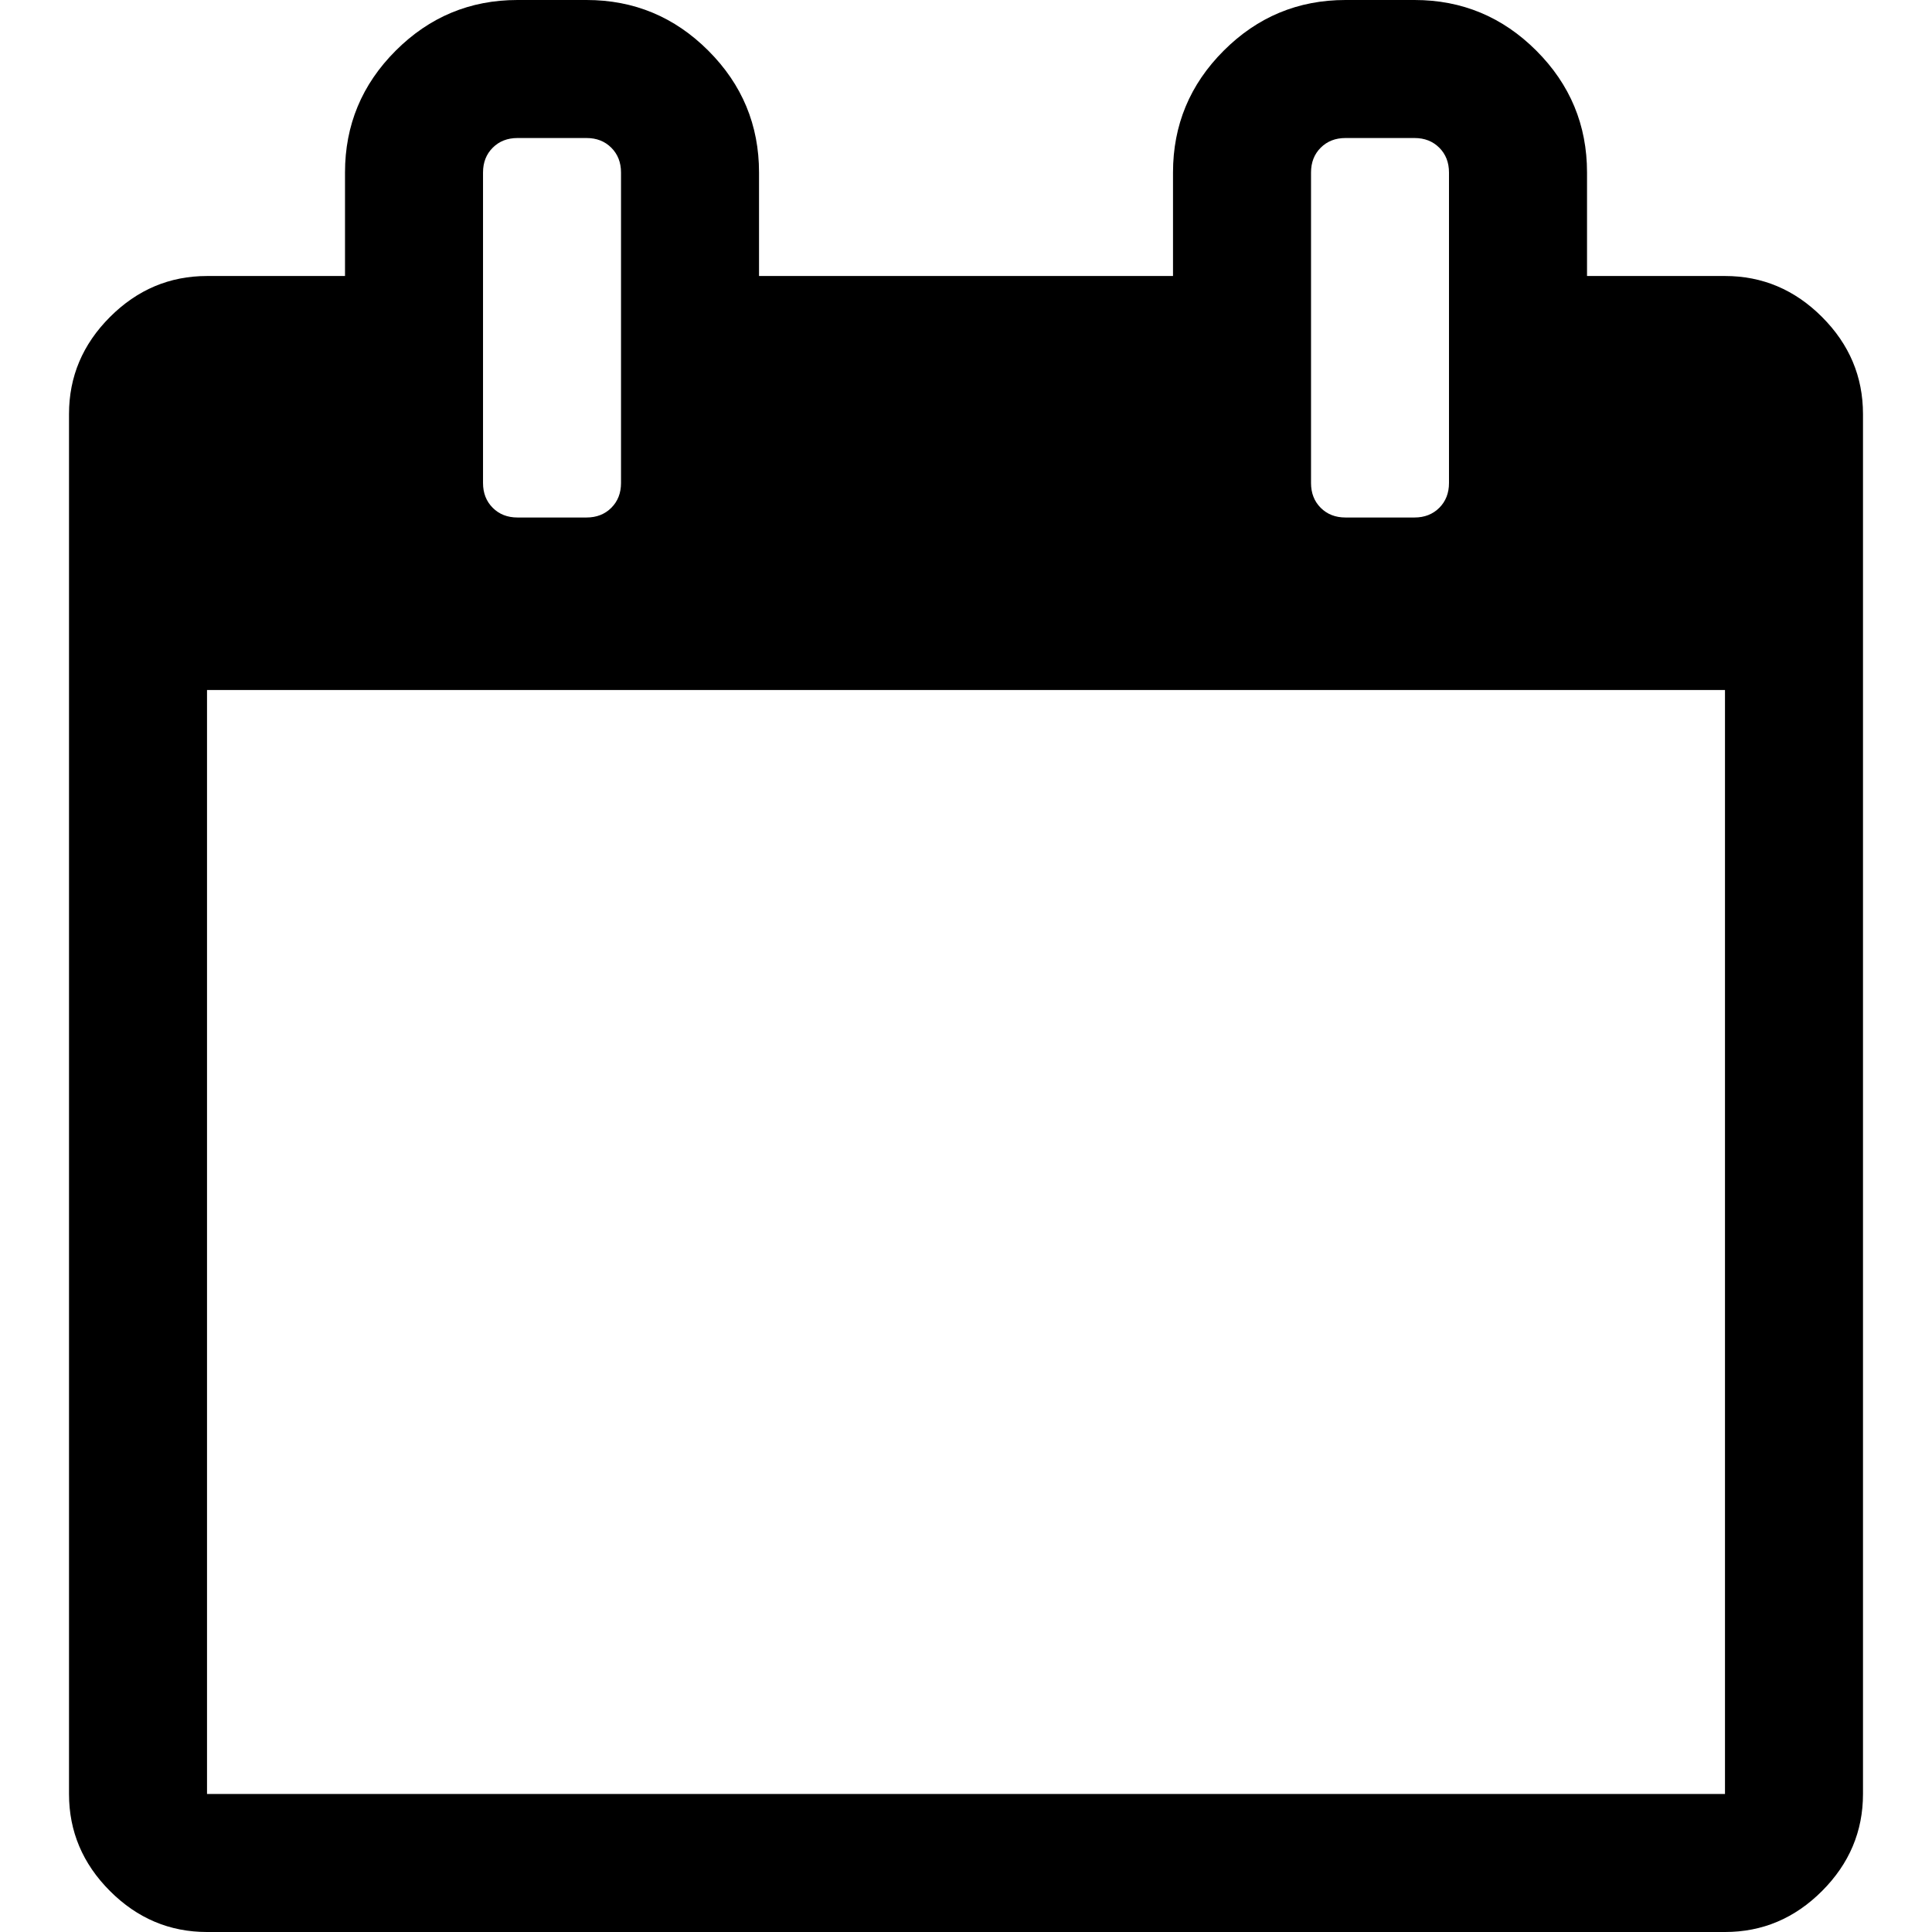
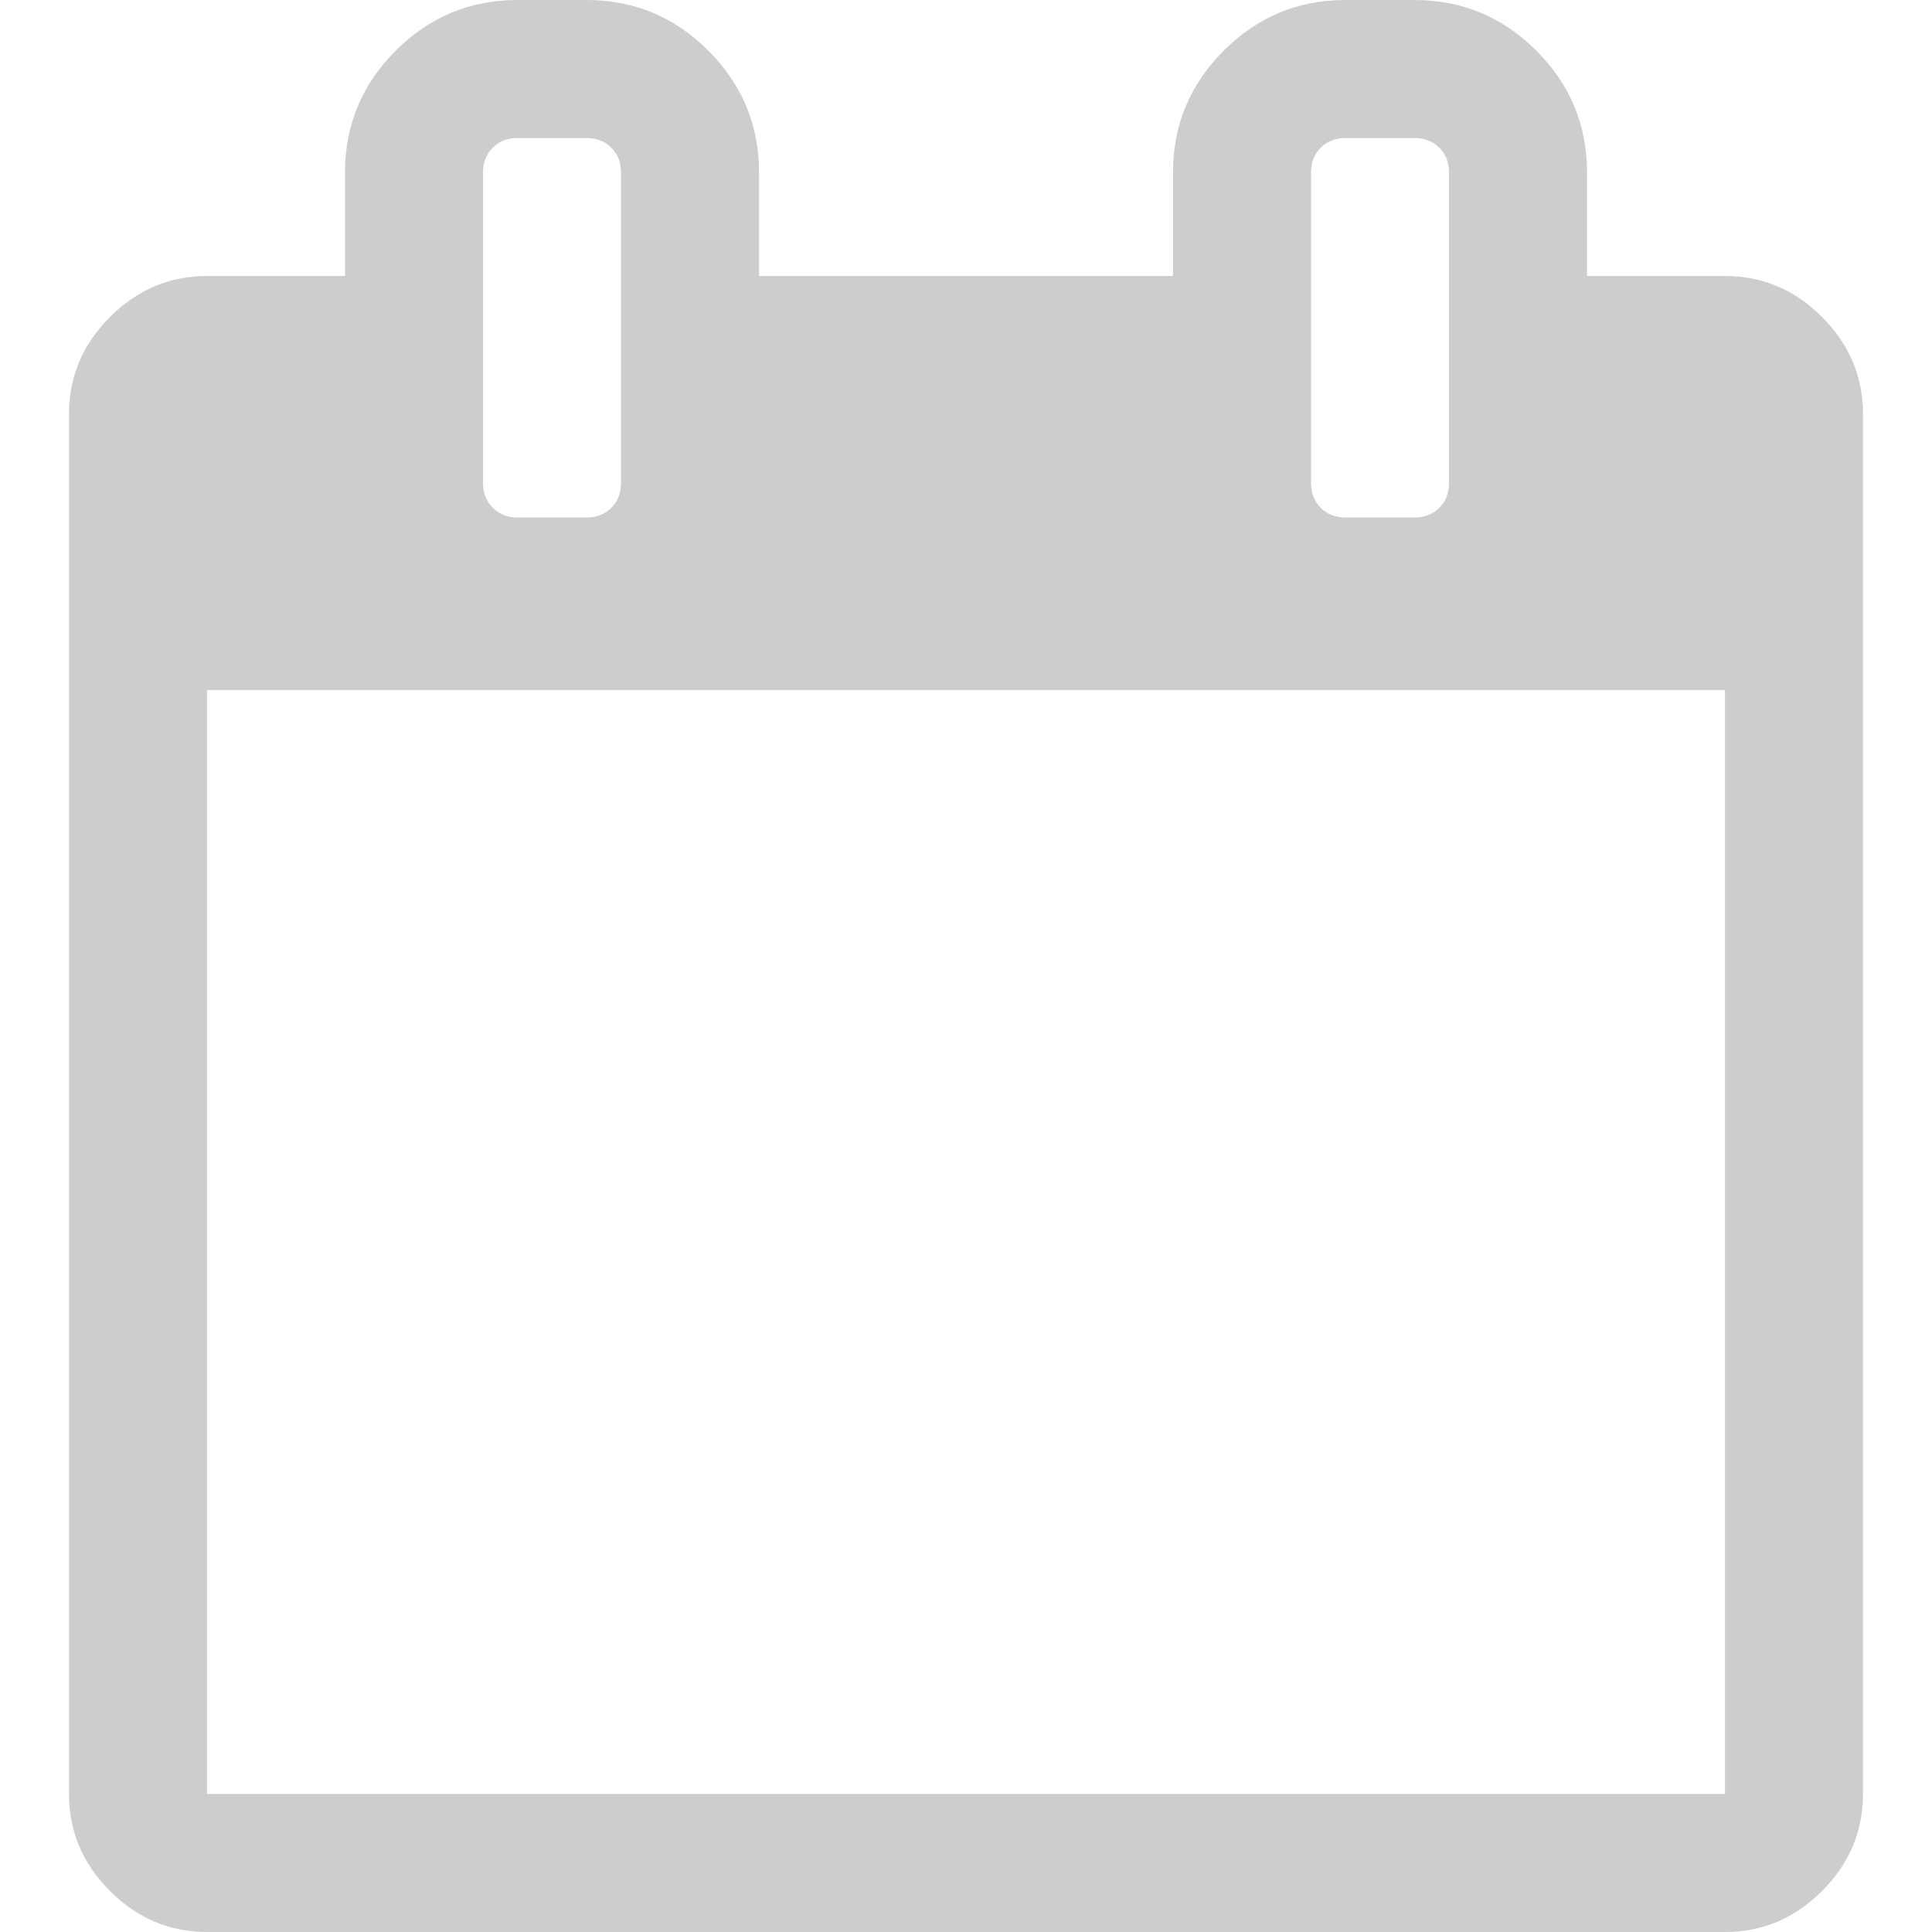
- <svg xmlns="http://www.w3.org/2000/svg" version="1.1" id="calendar" x="0px" y="0px" width="16px" height="16px" viewBox="0 0 511.634 511.634" style="enable-background:new 0 0 511.634 511.634;" xml:space="preserve">
+ <svg xmlns="http://www.w3.org/2000/svg" version="1.1" id="calendar" x="0px" y="0px" width="16px" height="16px" fill="#cdcdcd" viewBox="0 0 511.634 511.634" style="enable-background:new 0 0 511.634 511.634;" xml:space="preserve">
  <g>
    <path d="M482.513,83.942c-7.225-7.233-15.797-10.85-25.694-10.85h-36.541v-27.41c0-12.56-4.477-23.315-13.422-32.261   C397.906,4.475,387.157,0,374.591,0h-18.268c-12.565,0-23.318,4.475-32.264,13.422c-8.949,8.945-13.422,19.701-13.422,32.261v27.41   h-109.63v-27.41c0-12.56-4.475-23.315-13.422-32.261C178.64,4.475,167.886,0,155.321,0H137.05   c-12.562,0-23.317,4.475-32.264,13.422c-8.945,8.945-13.421,19.701-13.421,32.261v27.41H54.823c-9.9,0-18.464,3.617-25.697,10.85   c-7.233,7.232-10.85,15.8-10.85,25.697v365.453c0,9.89,3.617,18.456,10.85,25.693c7.232,7.231,15.796,10.849,25.697,10.849h401.989   c9.897,0,18.47-3.617,25.694-10.849c7.234-7.234,10.852-15.804,10.852-25.693V109.639   C493.357,99.739,489.743,91.175,482.513,83.942z M347.187,45.686c0-2.667,0.849-4.858,2.56-6.567   c1.711-1.711,3.901-2.568,6.57-2.568h18.268c2.67,0,4.853,0.854,6.57,2.568c1.712,1.712,2.567,3.903,2.567,6.567v82.224   c0,2.666-0.855,4.853-2.567,6.567c-1.718,1.709-3.9,2.568-6.57,2.568h-18.268c-2.669,0-4.859-0.855-6.57-2.568   c-1.711-1.715-2.56-3.901-2.56-6.567V45.686z M127.915,45.686c0-2.667,0.855-4.858,2.568-6.567   c1.714-1.711,3.901-2.568,6.567-2.568h18.271c2.667,0,4.858,0.854,6.567,2.568c1.711,1.712,2.57,3.903,2.57,6.567v82.224   c0,2.666-0.855,4.856-2.57,6.567c-1.713,1.709-3.9,2.568-6.567,2.568H137.05c-2.666,0-4.856-0.855-6.567-2.568   c-1.709-1.715-2.568-3.901-2.568-6.567V45.686z M456.812,475.088H54.823v-292.36h401.989V475.088z" />
  </g>
</svg>
